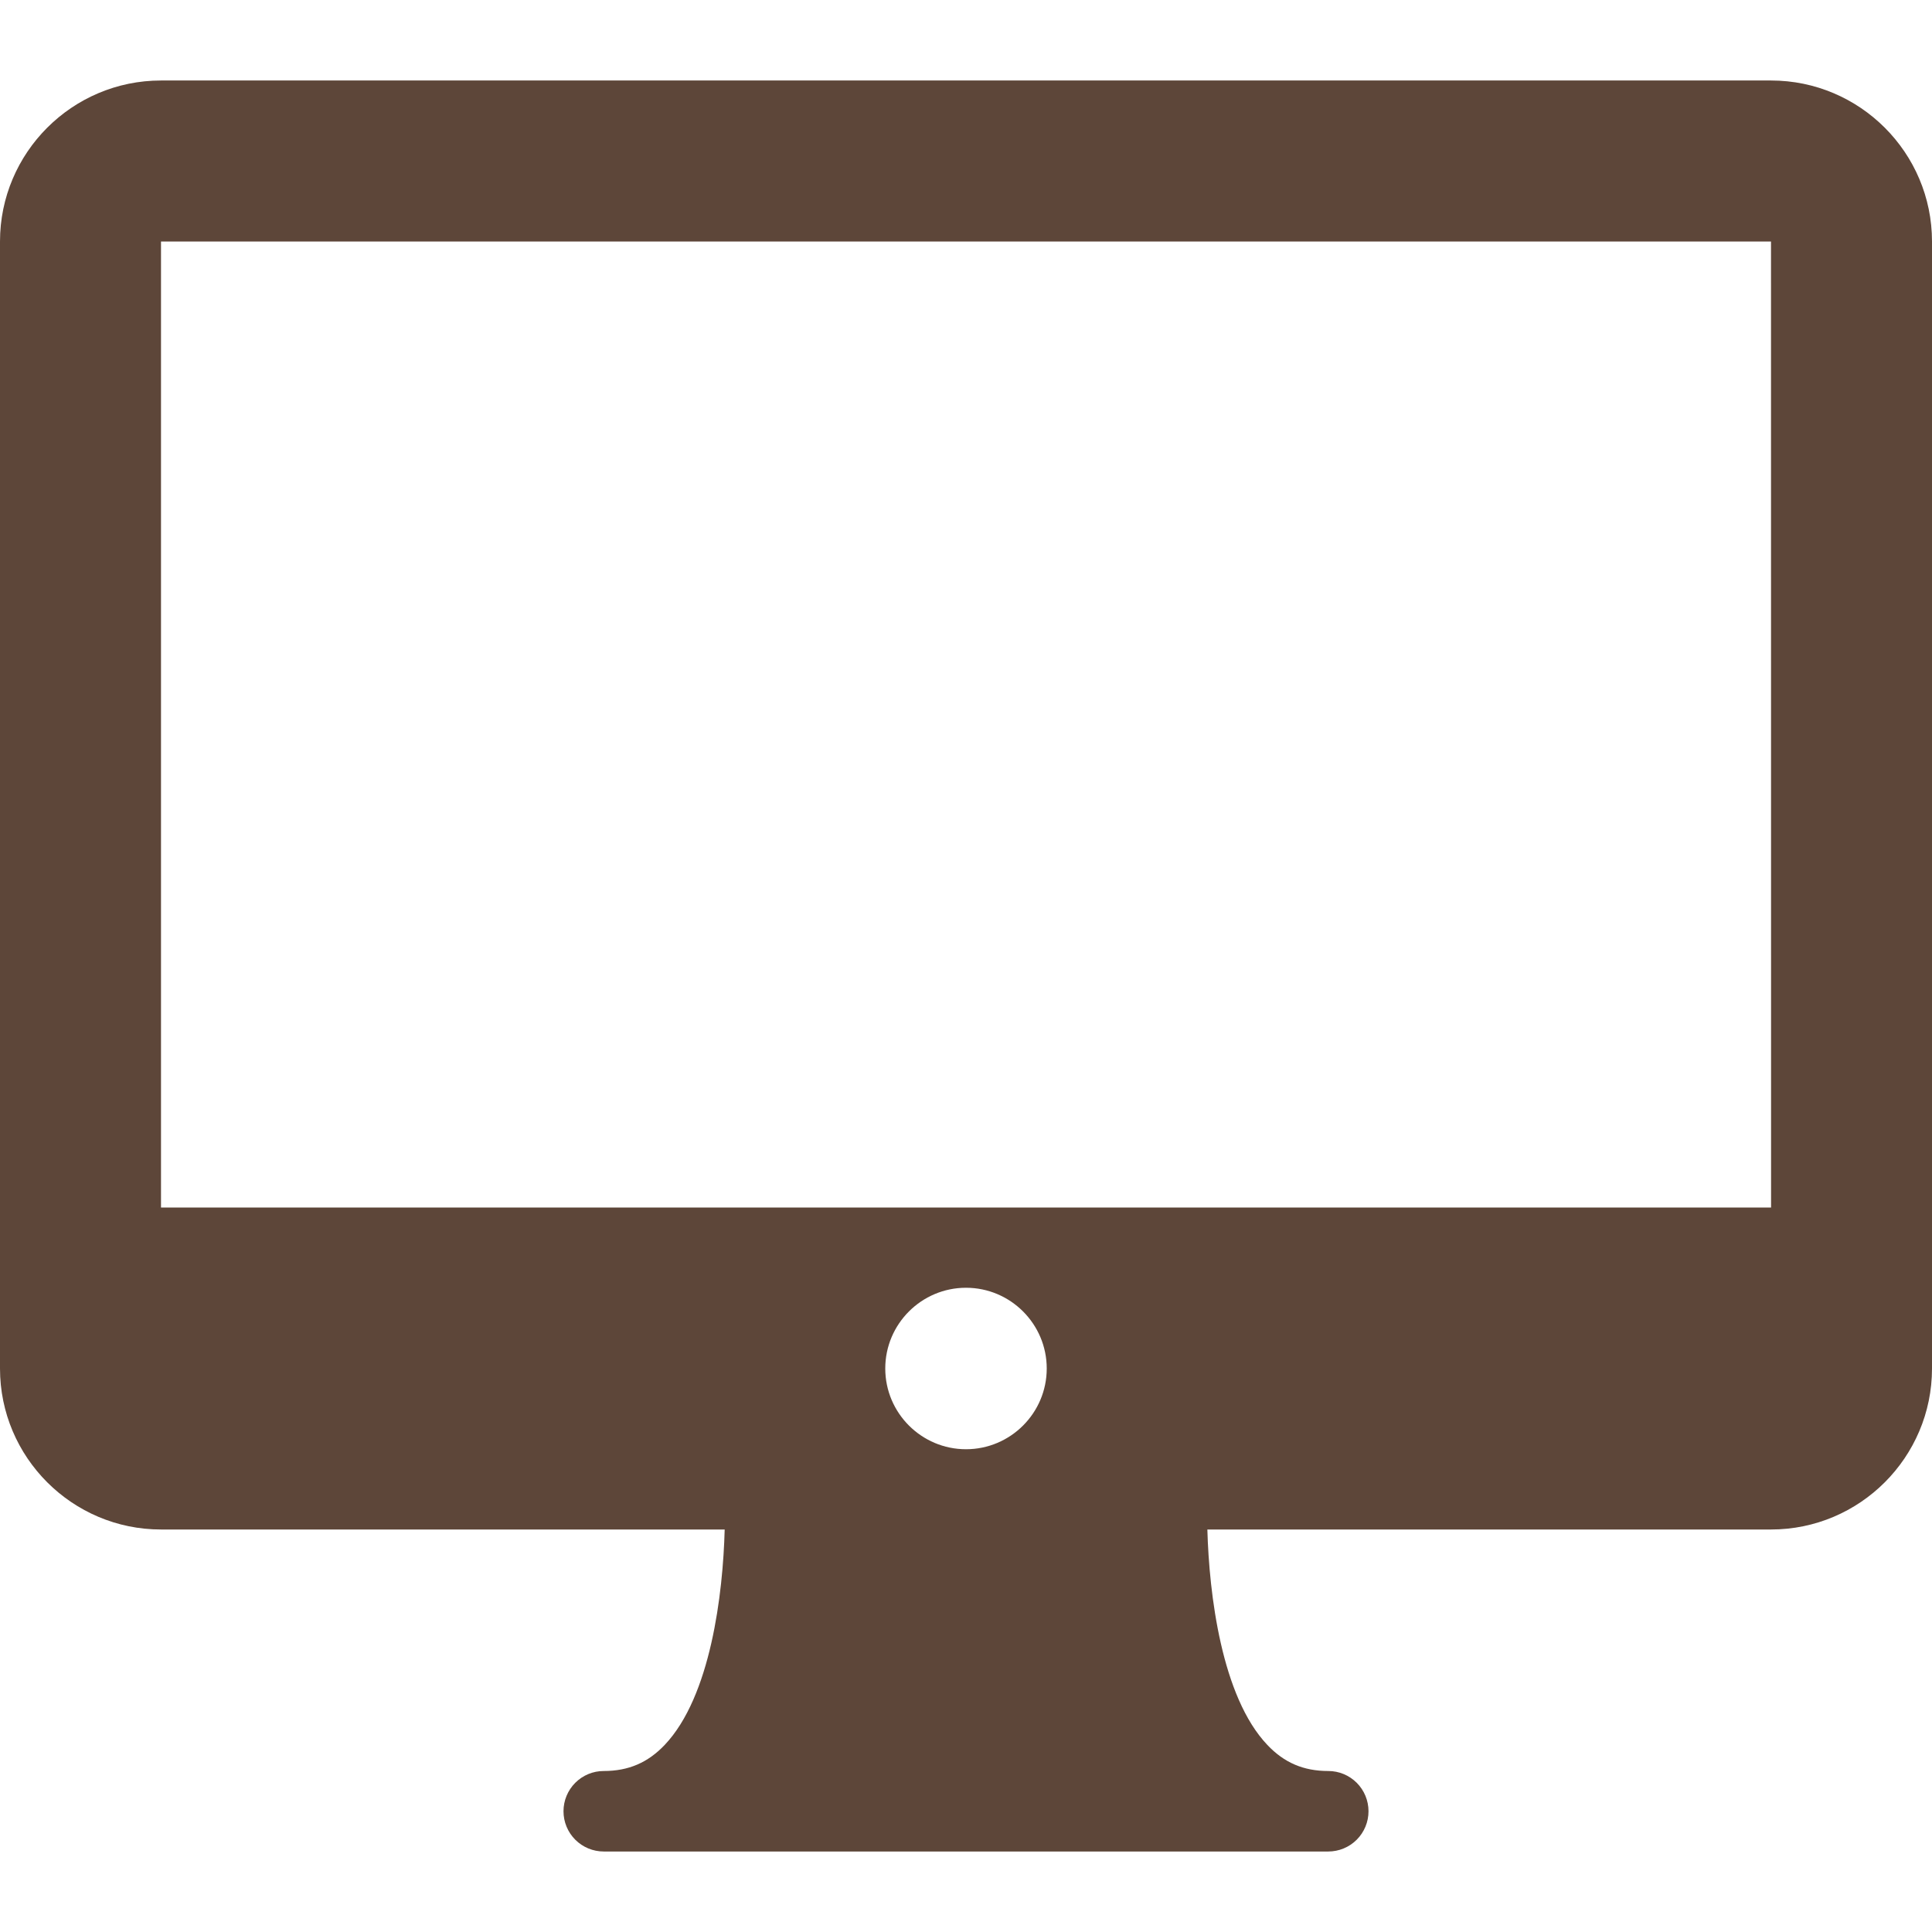
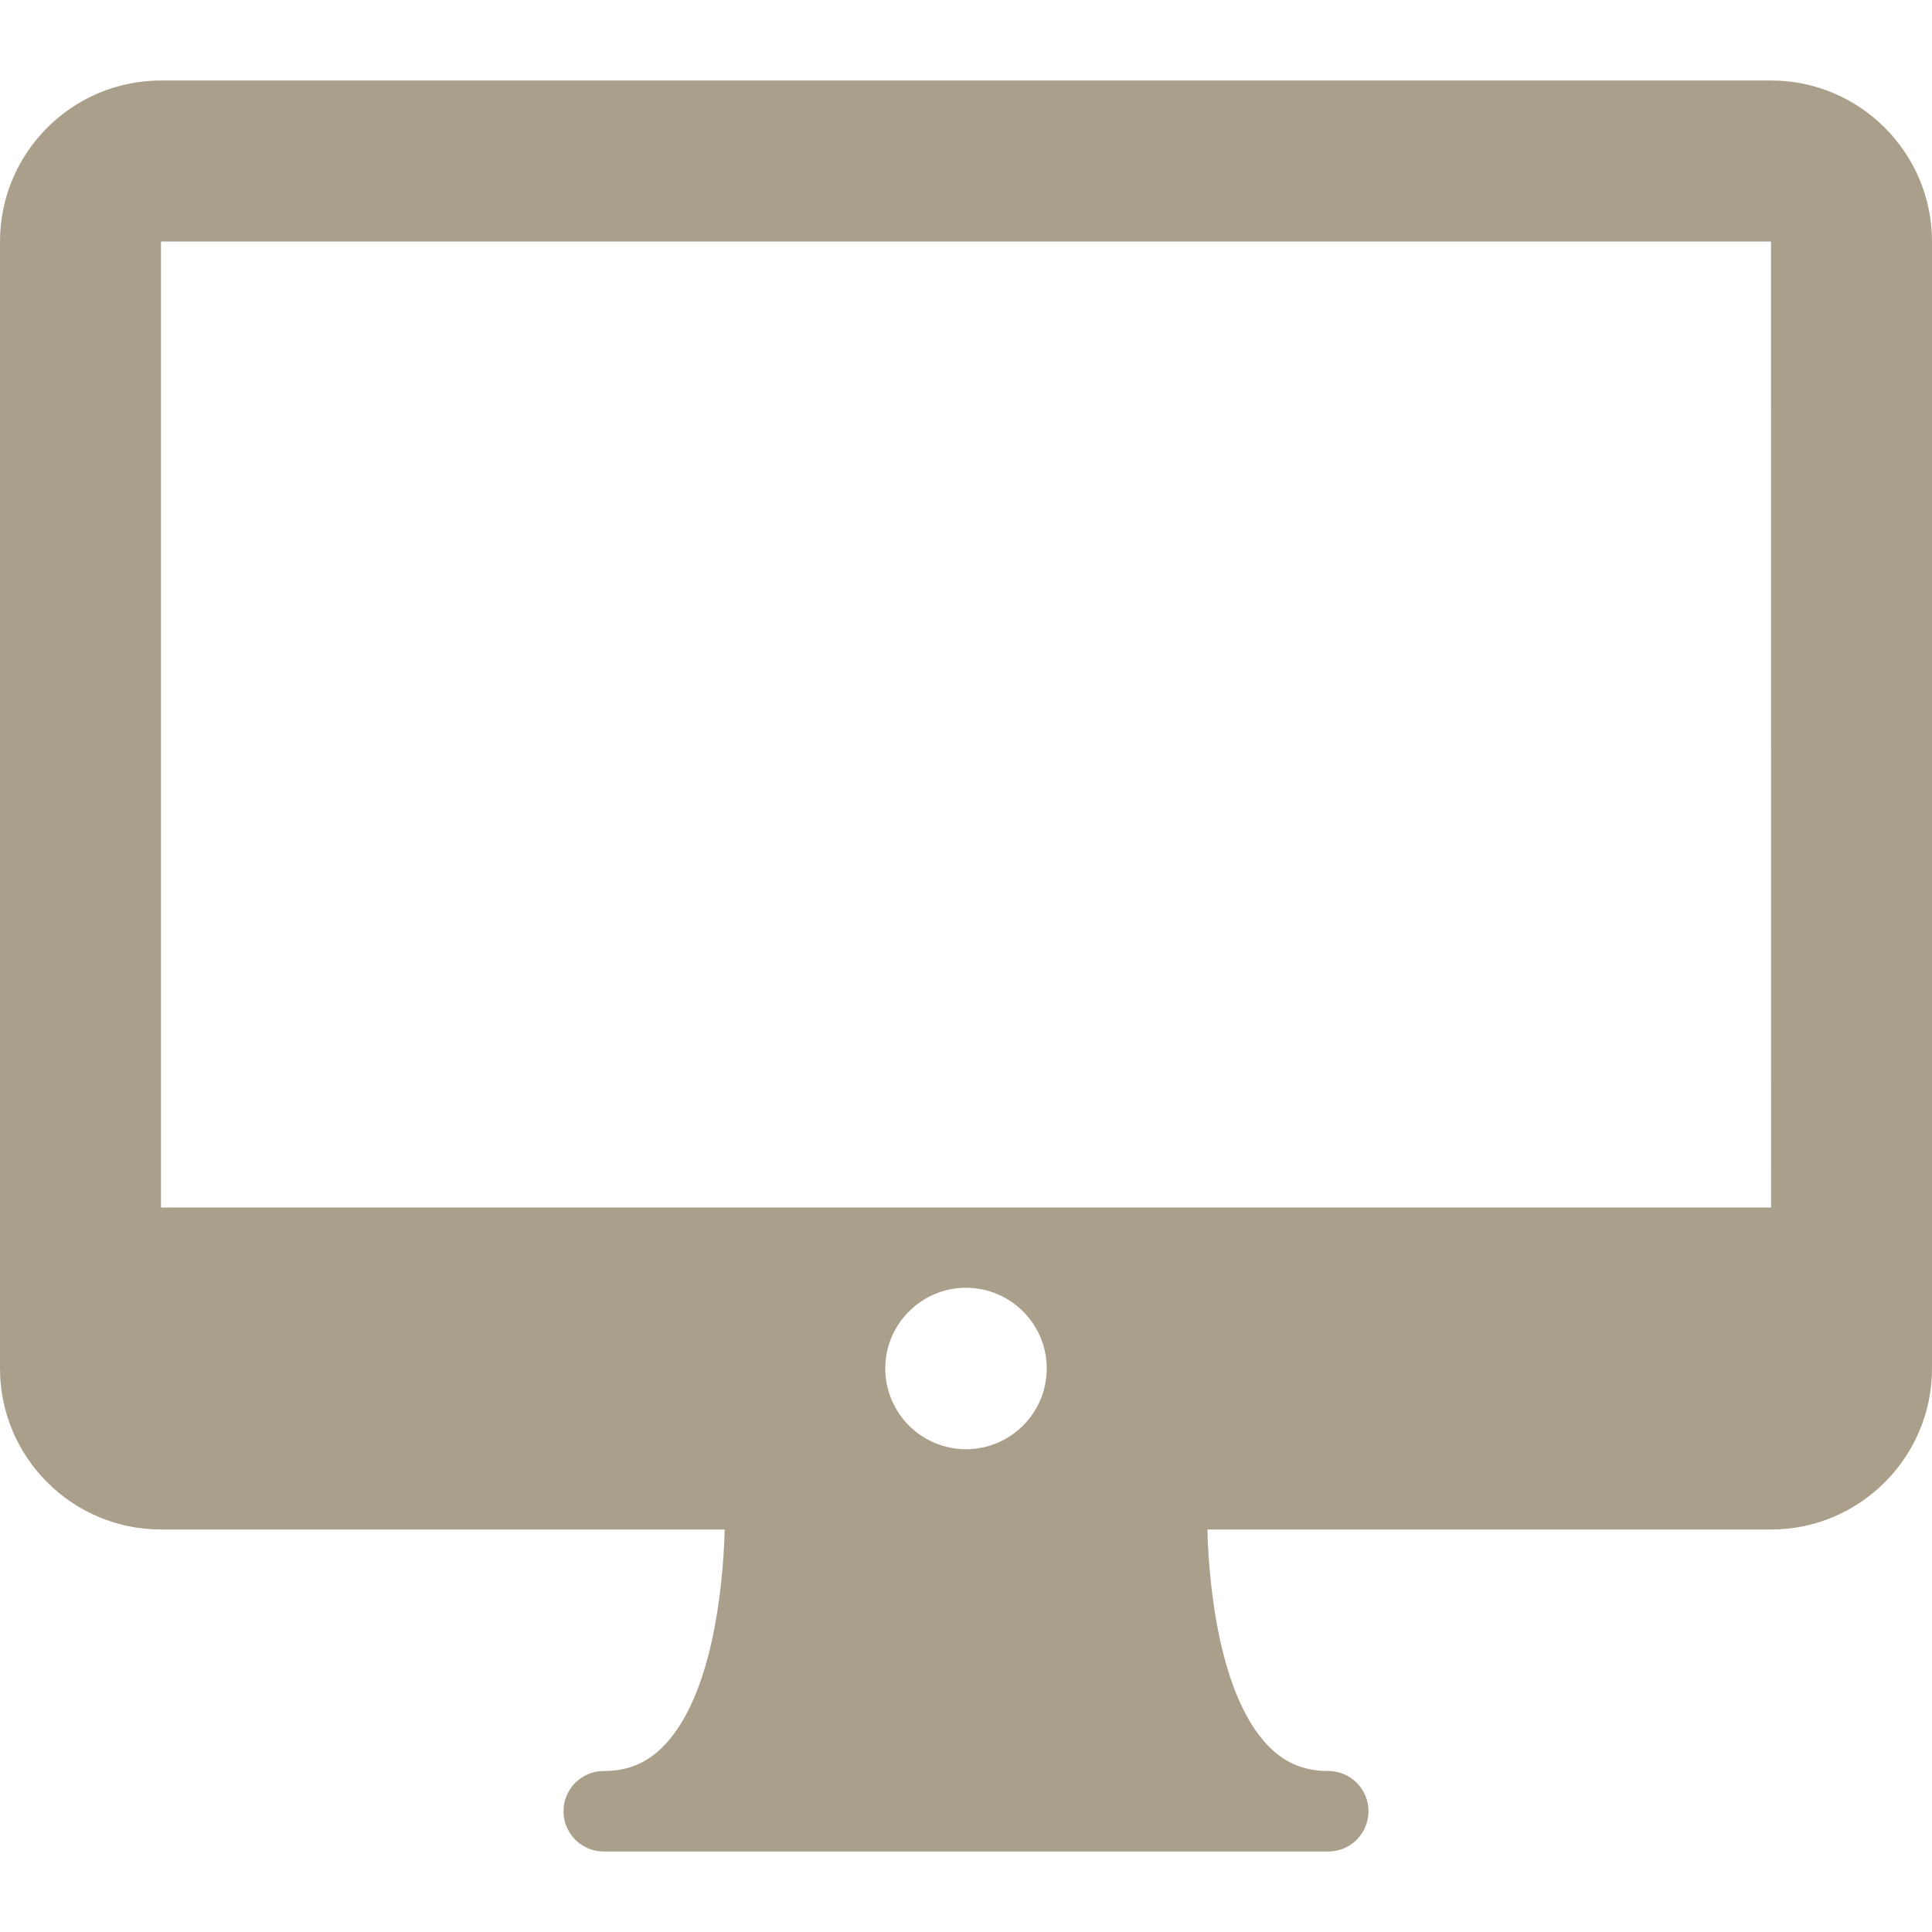
<svg xmlns="http://www.w3.org/2000/svg" version="1.1" width="512" height="512" x="0" y="0" viewBox="0 0 512 512" style="enable-background:new 0 0 512 512" xml:space="preserve" class="">
  <g>
-     <path d="M469.333 21.333H42.667C19.146 21.333 0 40.469 0 64v298.667c0 23.531 19.146 42.667 42.667 42.667h149.381c-.448 17.018-3.698 44.24-15.902 57.094-4.479 4.708-9.604 6.906-16.146 6.906a10.66 10.66 0 0 0-10.667 10.667A10.66 10.66 0 0 0 160 490.668h192a10.66 10.66 0 0 0 10.667-10.667A10.66 10.66 0 0 0 352 469.334c-6.542 0-11.667-2.188-16.125-6.896-12.174-12.79-15.445-40.051-15.91-57.104h149.369c23.521 0 42.667-19.135 42.667-42.667V64c-.001-23.531-19.147-42.667-42.668-42.667zM256 384.062c-11.792 0-21.396-9.604-21.396-21.396S244.208 341.27 256 341.27s21.396 9.604 21.396 21.396-9.604 21.396-21.396 21.396zM42.667 320V64h426.667l.018 256H42.667z" fill="#5d4639" opacity="1" data-original="#000000" class="" />
+     <path d="M469.333 21.333H42.667C19.146 21.333 0 40.469 0 64v298.667c0 23.531 19.146 42.667 42.667 42.667h149.381c-.448 17.018-3.698 44.24-15.902 57.094-4.479 4.708-9.604 6.906-16.146 6.906a10.66 10.66 0 0 0-10.667 10.667A10.66 10.66 0 0 0 160 490.668h192a10.66 10.66 0 0 0 10.667-10.667A10.66 10.66 0 0 0 352 469.334c-6.542 0-11.667-2.188-16.125-6.896-12.174-12.79-15.445-40.051-15.91-57.104h149.369c23.521 0 42.667-19.135 42.667-42.667V64c-.001-23.531-19.147-42.667-42.668-42.667zM256 384.062c-11.792 0-21.396-9.604-21.396-21.396S244.208 341.27 256 341.27s21.396 9.604 21.396 21.396-9.604 21.396-21.396 21.396zM42.667 320V64h426.667l.018 256H42.667z" fill="#4f38107b" opacity="1" data-original="#000000" class="" />
  </g>
</svg>
